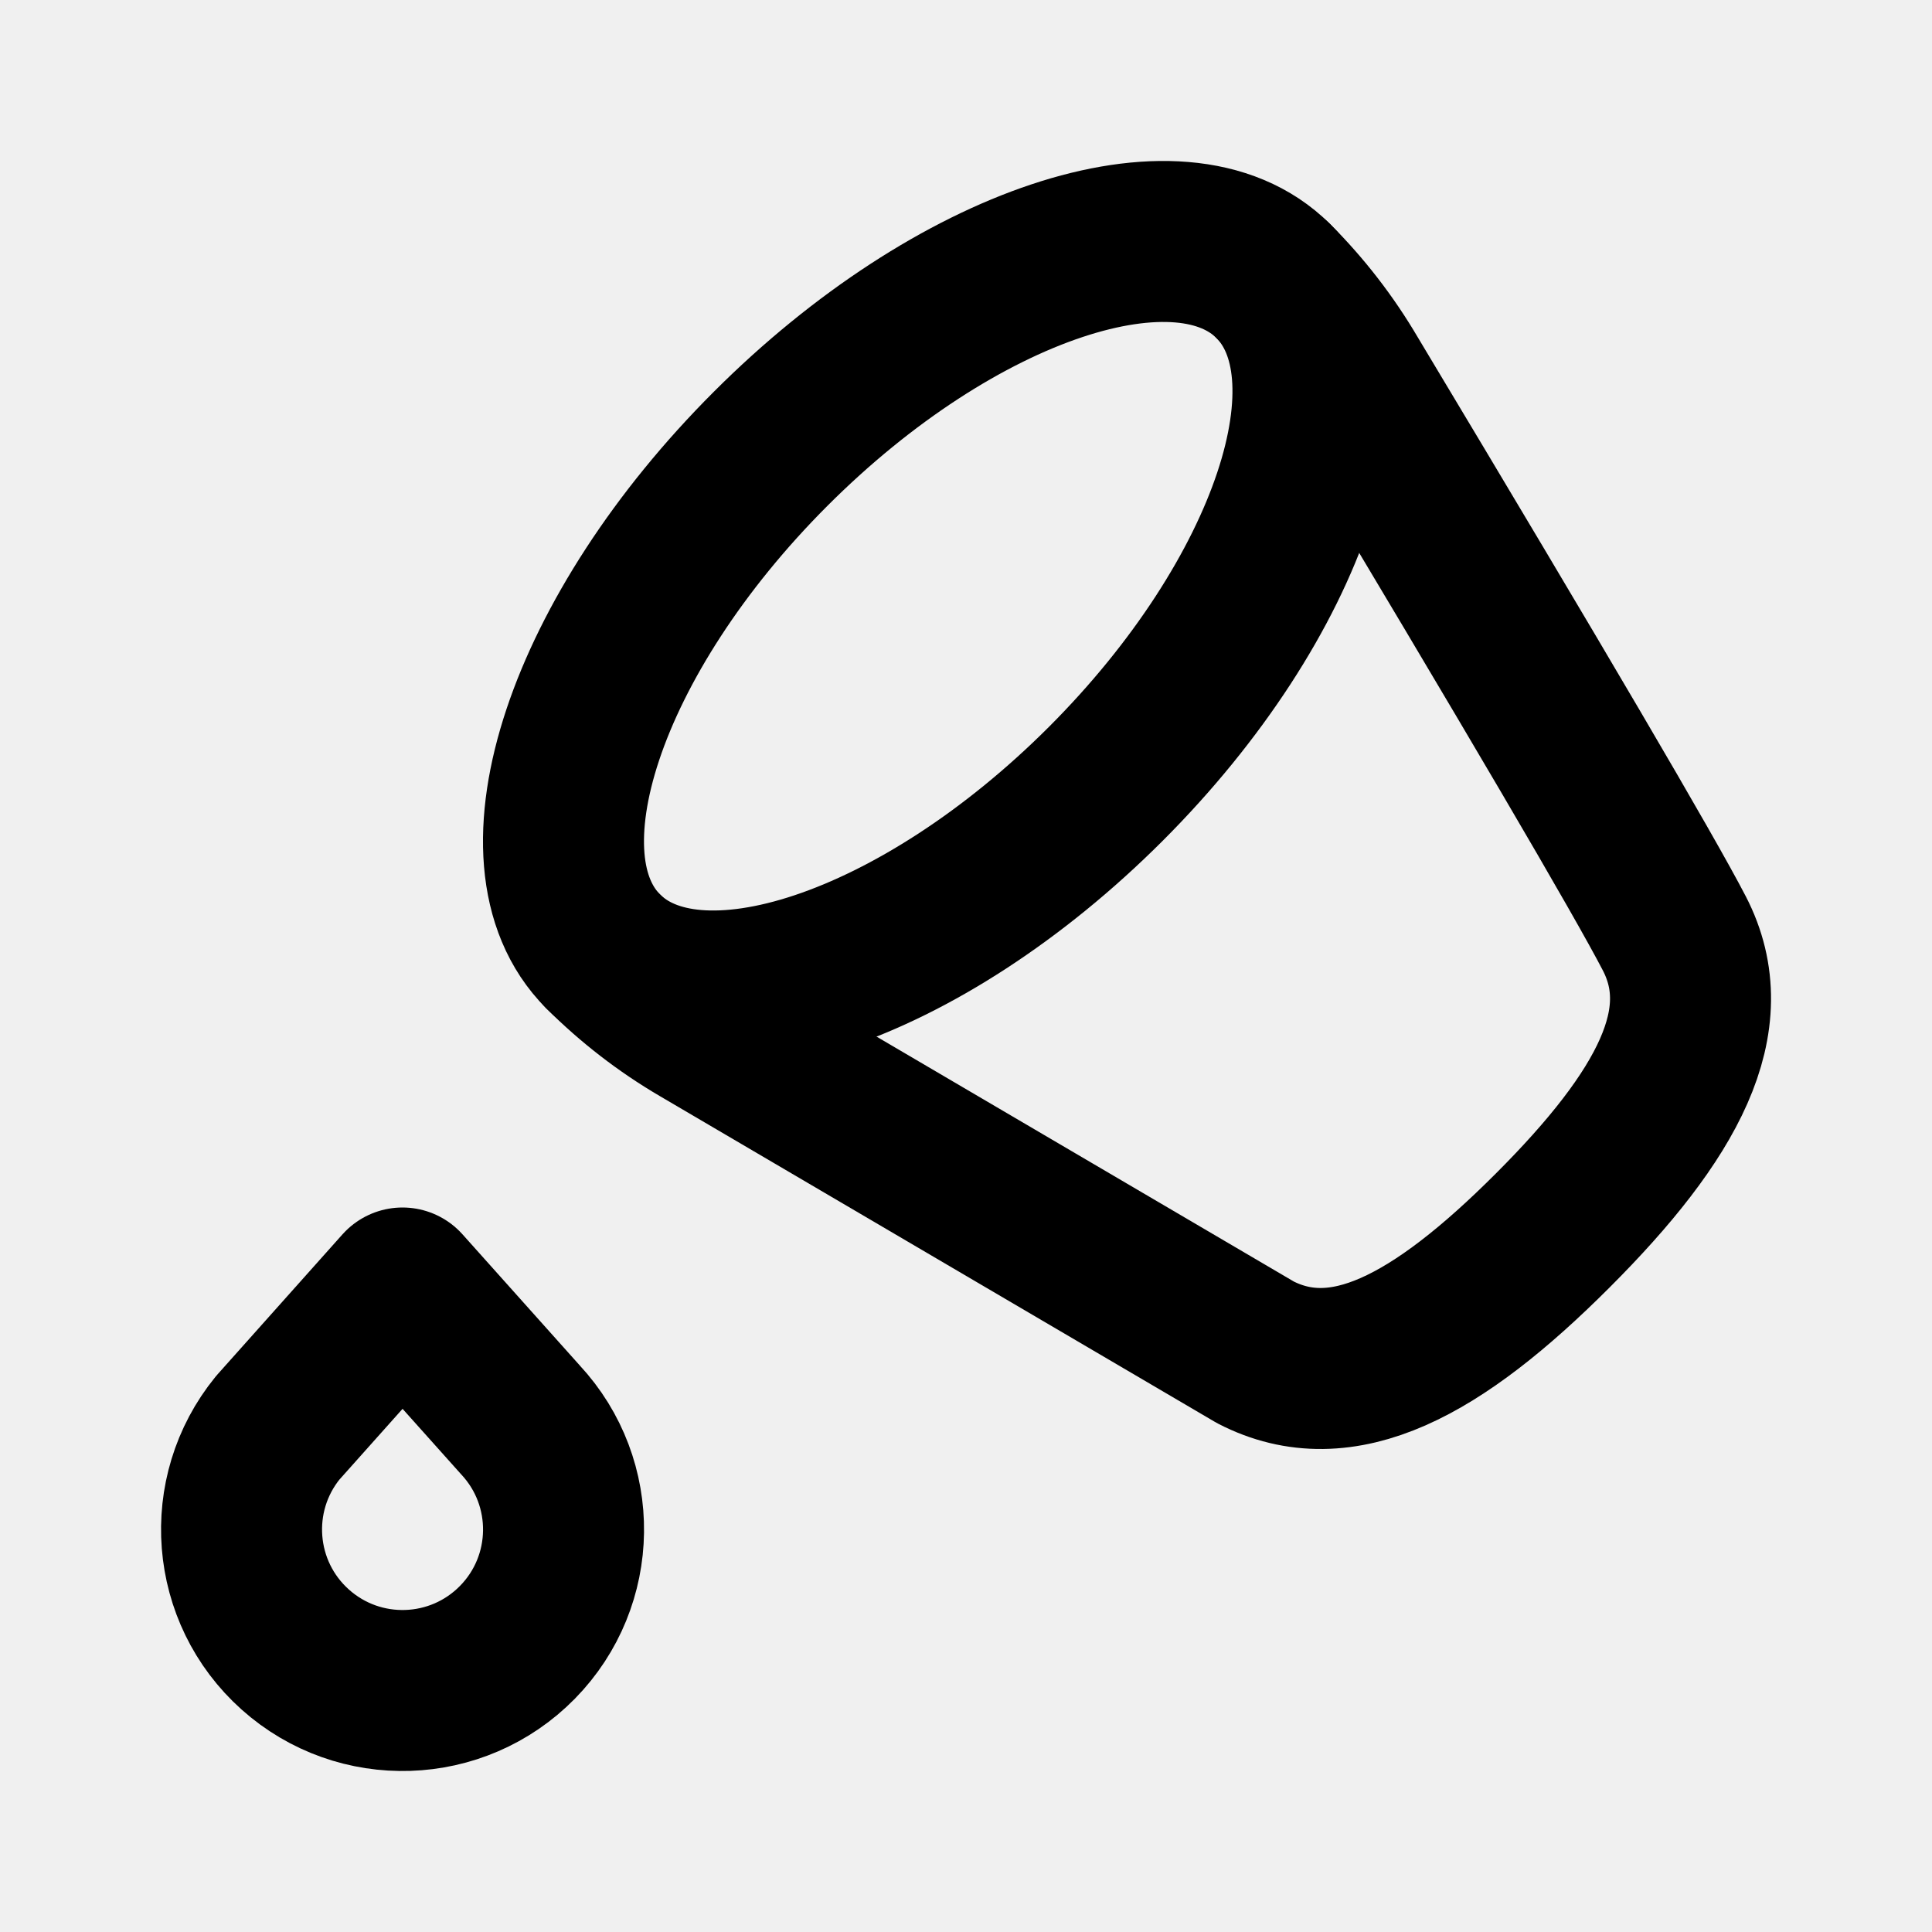
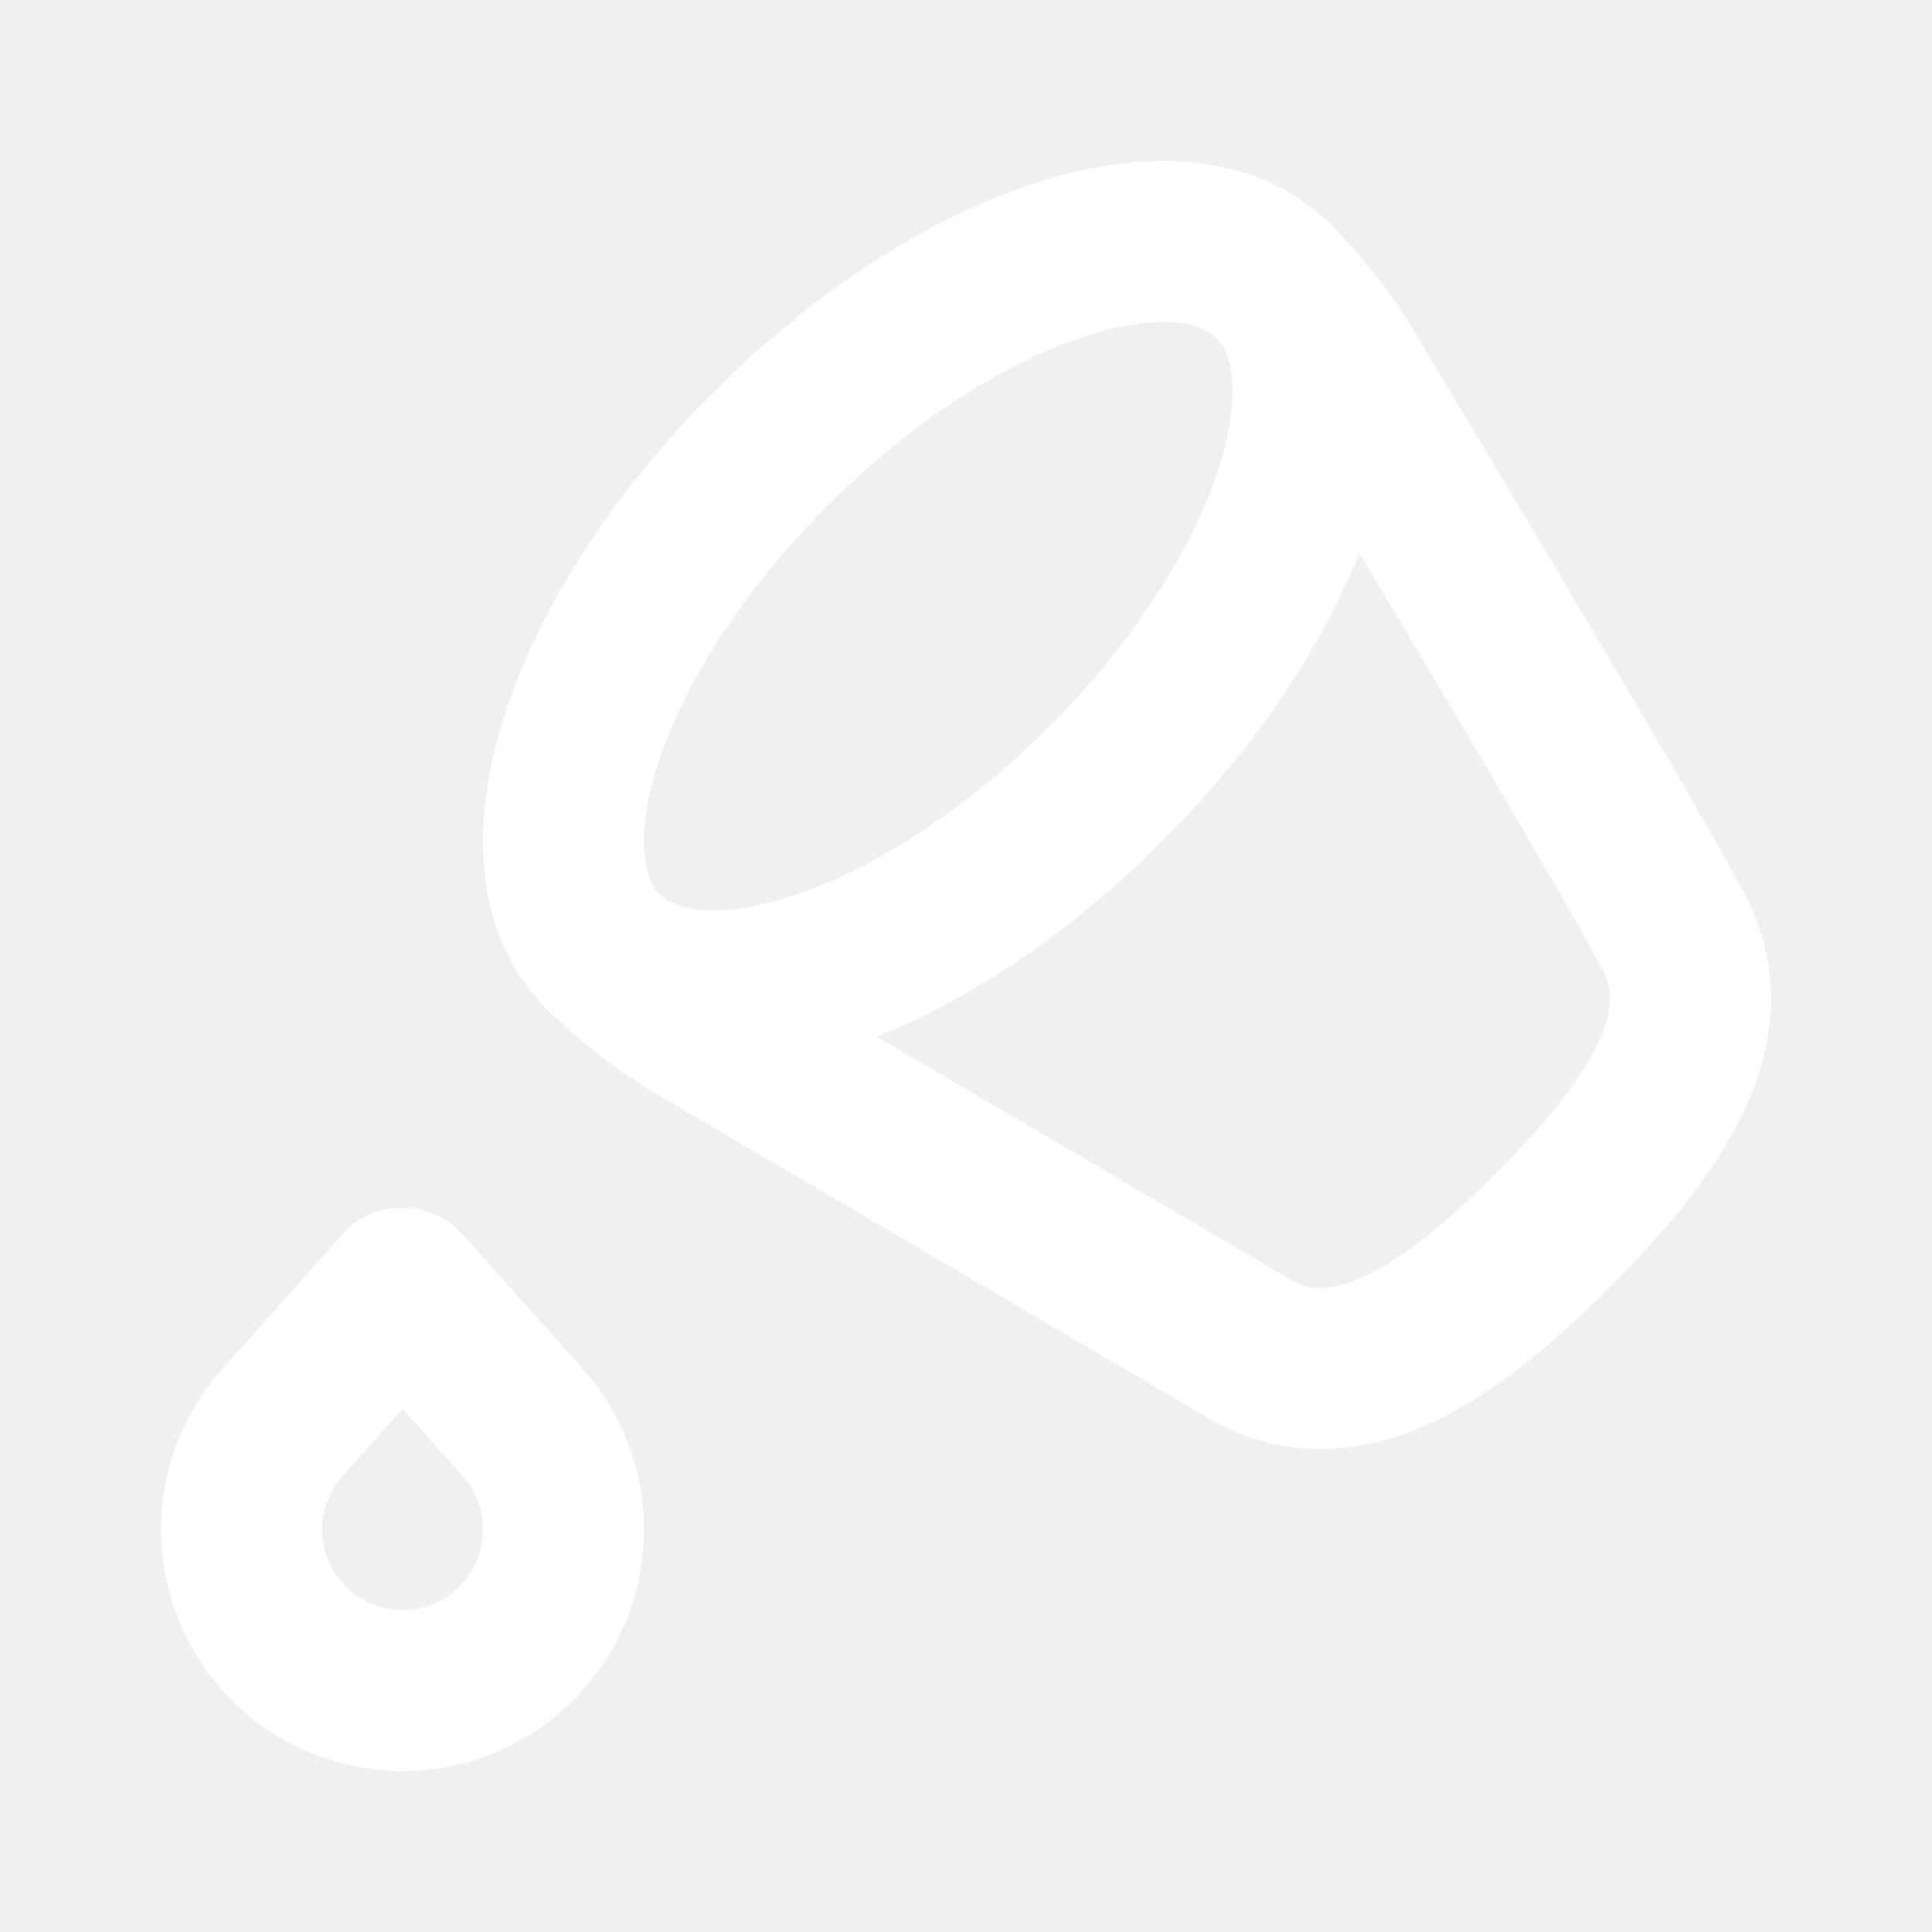
- <svg xmlns="http://www.w3.org/2000/svg" width="24" height="24" viewBox="0 0 24 24" fill="none" stroke="currentColor" stroke-width="2" stroke-linecap="round" stroke-linejoin="round" class="icon icon-tabler icons-tabler-outline icon-tabler-bucket-droplet">
+ <svg xmlns="http://www.w3.org/2000/svg" width="24" height="24" viewBox="0 0 24 24" fill="none" stroke="#FFFFFF" stroke-width="2" stroke-linecap="round" stroke-linejoin="round" class="icon icon-tabler icons-tabler-outline icon-tabler-bucket-droplet">
  <path stroke="none" d="M0 0h24v24H0z" fill="none" />
  <path d="M5 16l1.465 1.638a2 2 0 1 1 -3.015 .099l1.55 -1.737z" />
  <path d="M13.737 9.737c2.299 -2.3 3.23 -5.095 2.081 -6.245c-1.15 -1.15 -3.945 -.217 -6.244 2.082c-2.3 2.299 -3.231 5.095 -2.082 6.244c1.15 1.15 3.946 .218 6.245 -2.081z" />
  <path d="M7.492 11.818c.362 .362 .768 .676 1.208 .934l6.895 4.047c1.078 .557 2.255 -.075 3.692 -1.512c1.437 -1.437 2.07 -2.614 1.512 -3.692c-.372 -.718 -1.72 -3.017 -4.047 -6.895a6.015 6.015 0 0 0 -.934 -1.208" />
</svg>
